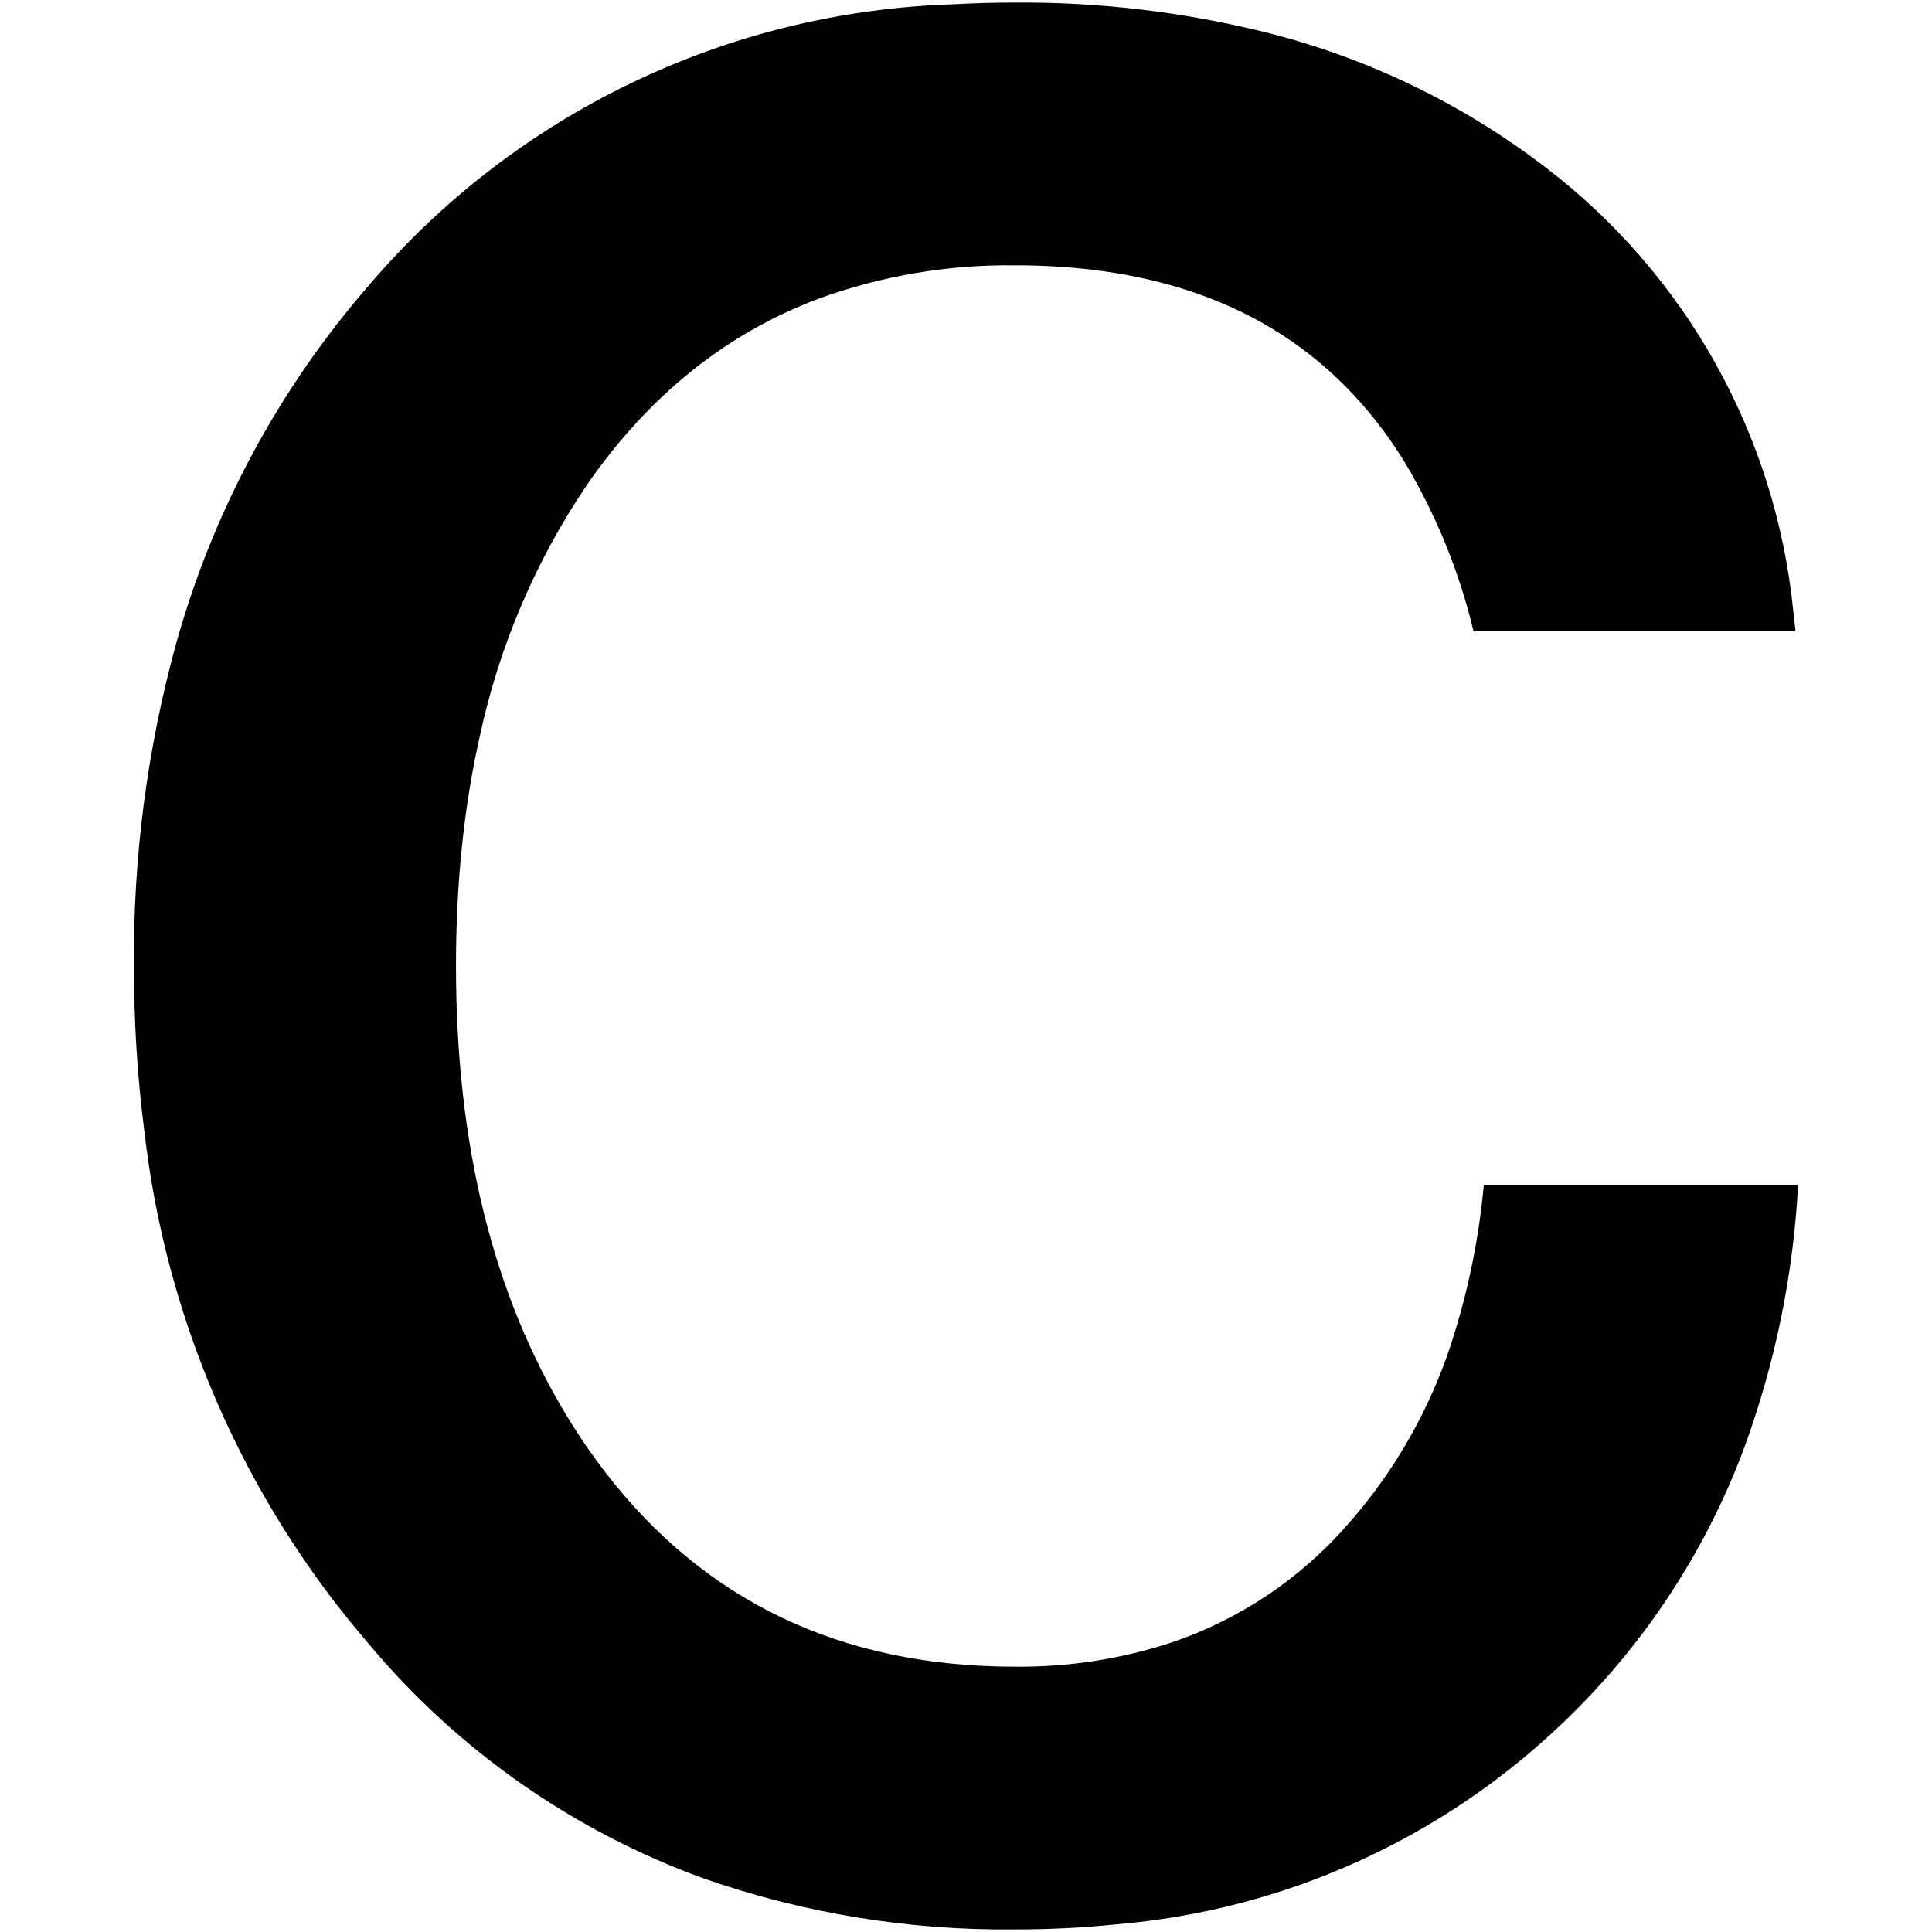
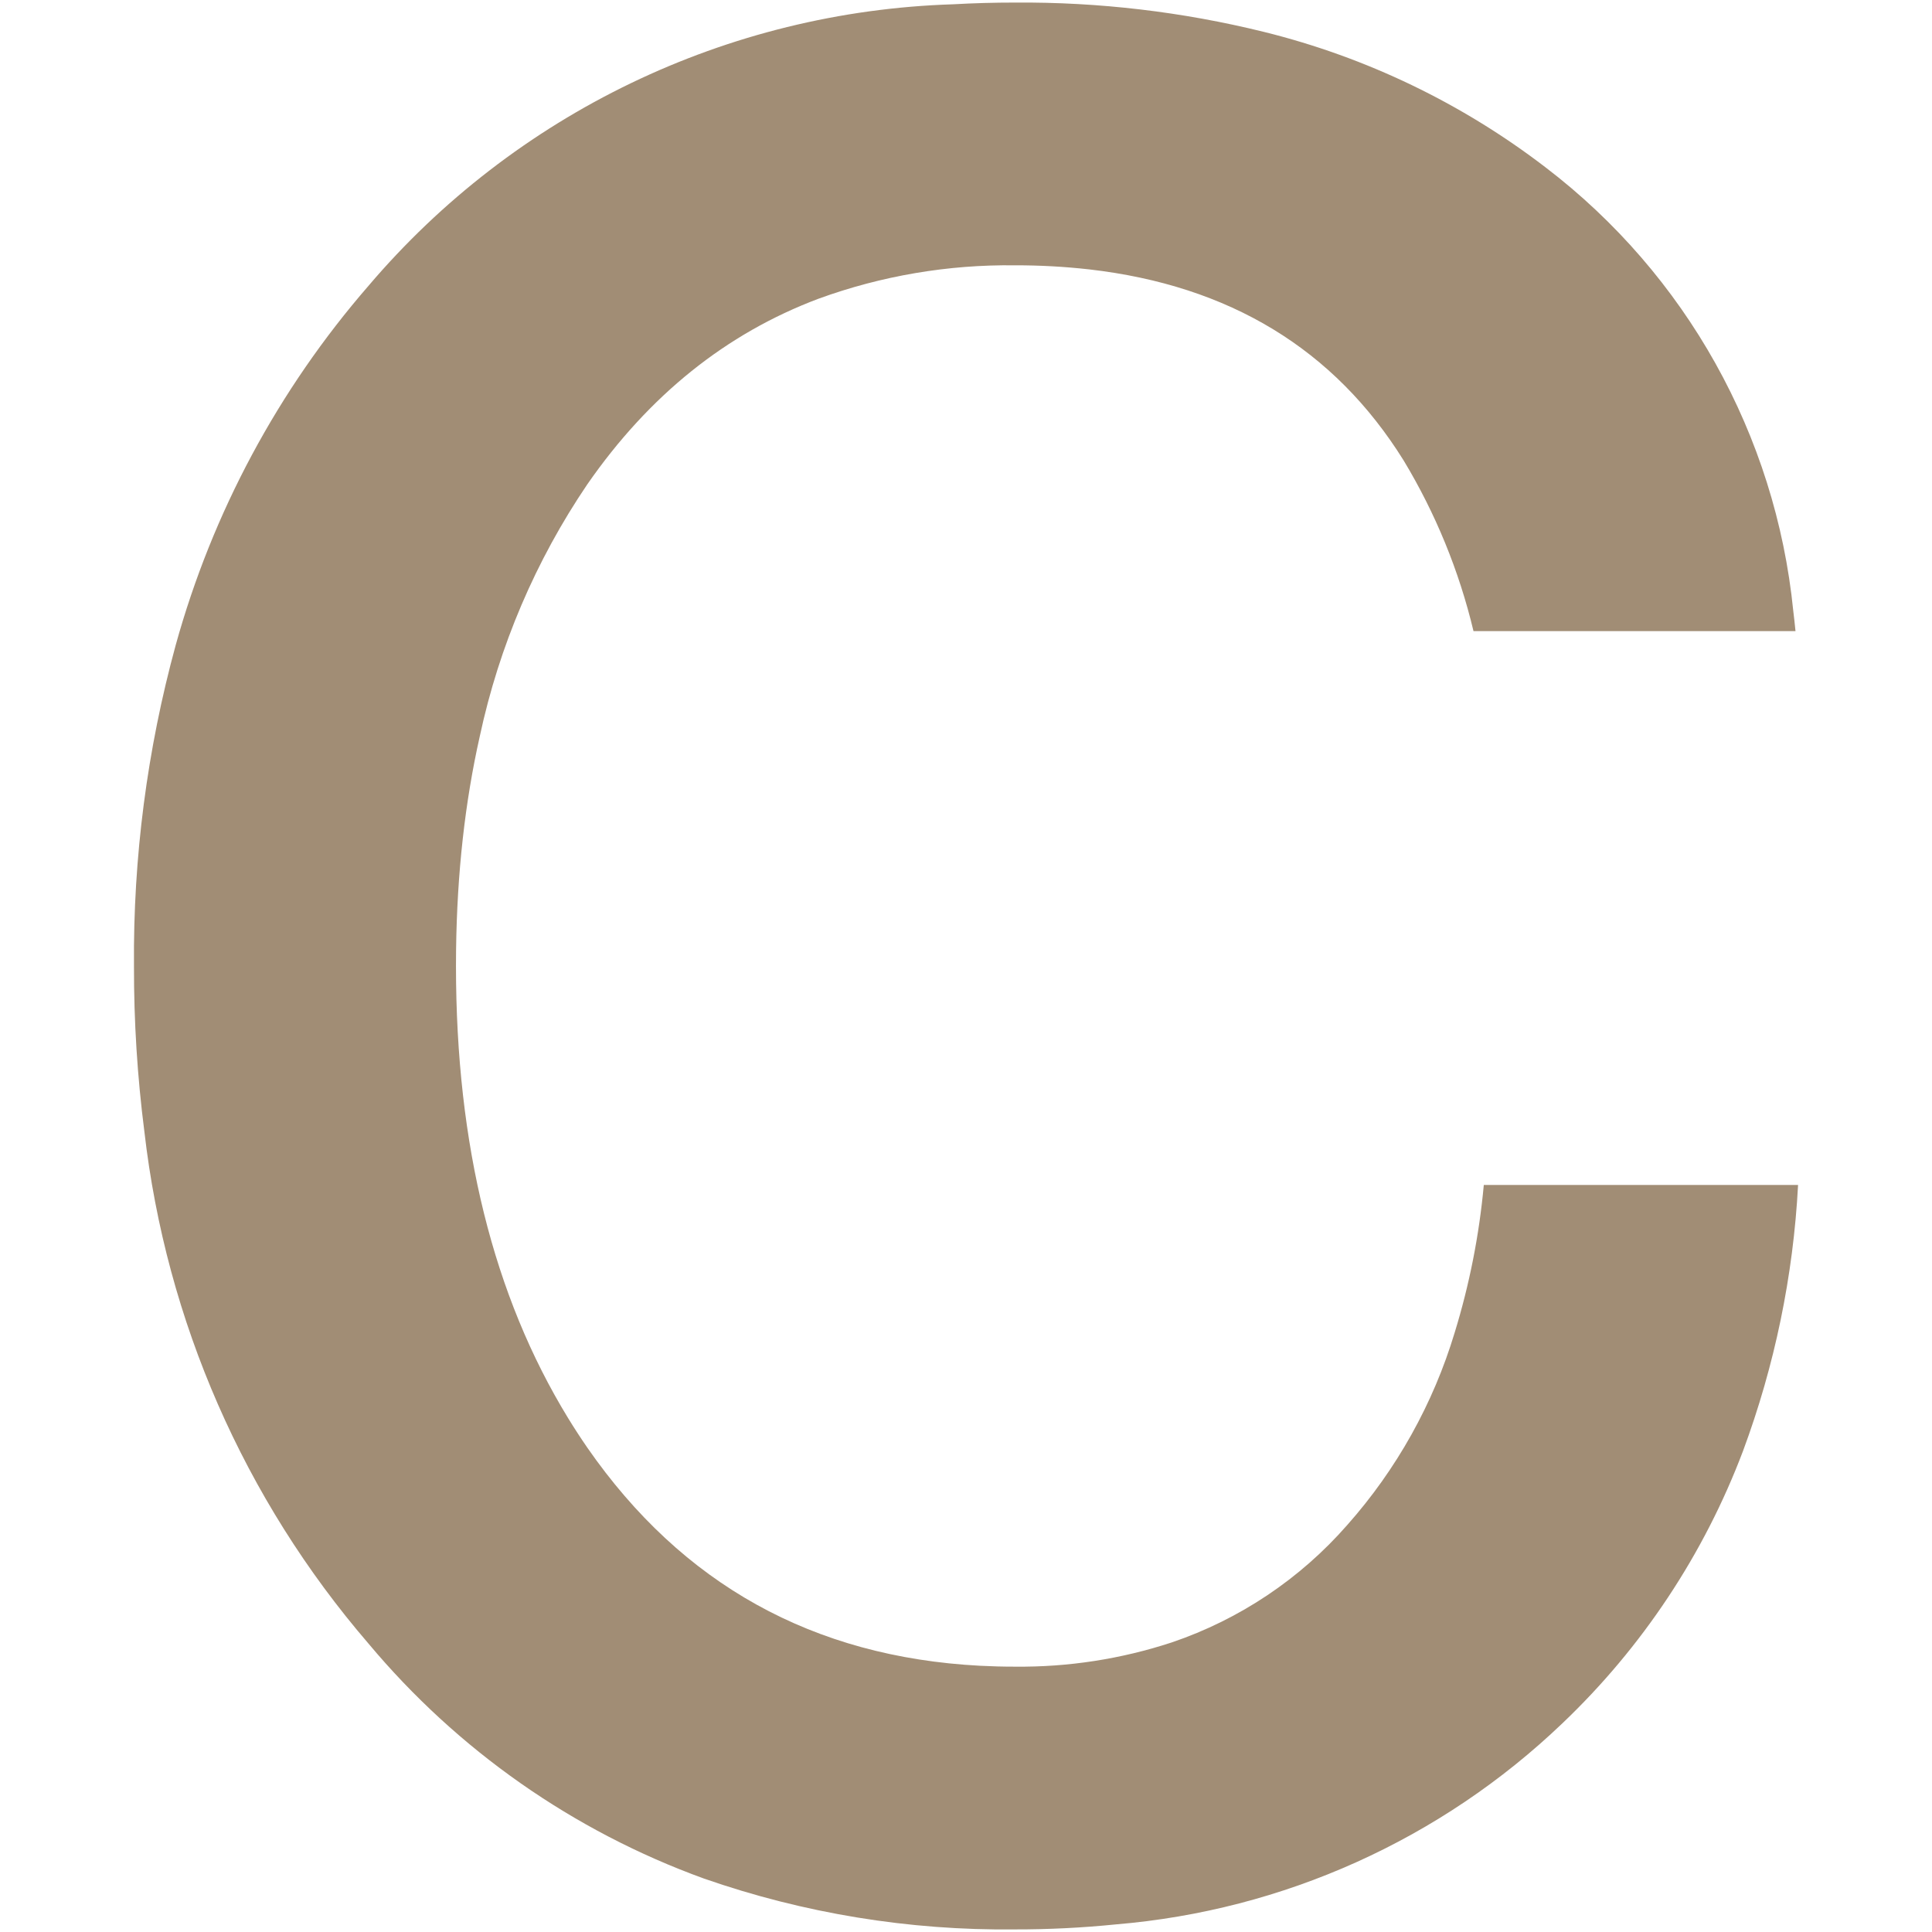
<svg xmlns="http://www.w3.org/2000/svg" viewBox="0 0 75 75">
  <g transform="translate(5.199, 0.0985)">
-     <path d="M 64.502 24.401 L 52.002 24.401 A 23.295 23.295 0 0 0 49.291 17.778 Q 45.256 11.296 37.082 10.359 A 25.299 25.299 0 0 0 34.202 10.201 A 21.507 21.507 0 0 0 26.575 11.498 Q 21.197 13.521 17.602 18.701 A 27.823 27.823 0 0 0 13.426 28.485 Q 12.563 32.317 12.506 36.765 A 49.348 49.348 0 0 0 12.502 37.401 Q 12.502 47.84 16.854 54.951 A 25.326 25.326 0 0 0 17.602 56.101 Q 23.121 64.053 32.842 64.566 A 25.817 25.817 0 0 0 34.202 64.601 A 18.872 18.872 0 0 0 40.295 63.658 A 15.791 15.791 0 0 0 47.102 59.101 A 19.915 19.915 0 0 0 51.273 51.628 A 28.272 28.272 0 0 0 52.402 45.901 L 64.602 45.901 A 34.978 34.978 0 0 1 62.464 56.23 A 28.516 28.516 0 0 1 55.452 66.801 A 28.497 28.497 0 0 1 38.122 74.606 A 38.418 38.418 0 0 1 34.202 74.801 A 35.47 35.47 0 0 1 22.125 72.826 A 30.563 30.563 0 0 1 9.102 63.701 A 36.916 36.916 0 0 1 0.406 43.831 A 49.579 49.579 0 0 1 0.002 37.401 A 45.765 45.765 0 0 1 1.621 24.947 A 35.879 35.879 0 0 1 9.102 11.001 A 31.072 31.072 0 0 1 31.801 0.068 A 42.306 42.306 0 0 1 34.202 0.001 A 39.117 39.117 0 0 1 43.868 1.14 A 29.67 29.67 0 0 1 54.802 6.401 A 24.766 24.766 0 0 1 64.415 23.612 A 32.019 32.019 0 0 1 64.502 24.401 Z" />
+     <path fill="#a18d75" d="M 64.502 24.401 L 52.002 24.401 A 23.295 23.295 0 0 0 49.291 17.778 Q 45.256 11.296 37.082 10.359 A 25.299 25.299 0 0 0 34.202 10.201 A 21.507 21.507 0 0 0 26.575 11.498 Q 21.197 13.521 17.602 18.701 A 27.823 27.823 0 0 0 13.426 28.485 Q 12.563 32.317 12.506 36.765 A 49.348 49.348 0 0 0 12.502 37.401 Q 12.502 47.84 16.854 54.951 A 25.326 25.326 0 0 0 17.602 56.101 Q 23.121 64.053 32.842 64.566 A 25.817 25.817 0 0 0 34.202 64.601 A 18.872 18.872 0 0 0 40.295 63.658 A 15.791 15.791 0 0 0 47.102 59.101 A 19.915 19.915 0 0 0 51.273 51.628 A 28.272 28.272 0 0 0 52.402 45.901 L 64.602 45.901 A 34.978 34.978 0 0 1 62.464 56.23 A 28.516 28.516 0 0 1 55.452 66.801 A 28.497 28.497 0 0 1 38.122 74.606 A 38.418 38.418 0 0 1 34.202 74.801 A 35.47 35.47 0 0 1 22.125 72.826 A 30.563 30.563 0 0 1 9.102 63.701 A 36.916 36.916 0 0 1 0.406 43.831 A 49.579 49.579 0 0 1 0.002 37.401 A 45.765 45.765 0 0 1 1.621 24.947 A 35.879 35.879 0 0 1 9.102 11.001 A 31.072 31.072 0 0 1 31.801 0.068 A 42.306 42.306 0 0 1 34.202 0.001 A 39.117 39.117 0 0 1 43.868 1.14 A 29.67 29.67 0 0 1 54.802 6.401 A 24.766 24.766 0 0 1 64.415 23.612 A 32.019 32.019 0 0 1 64.502 24.401 Z" />
  </g>
</svg>
